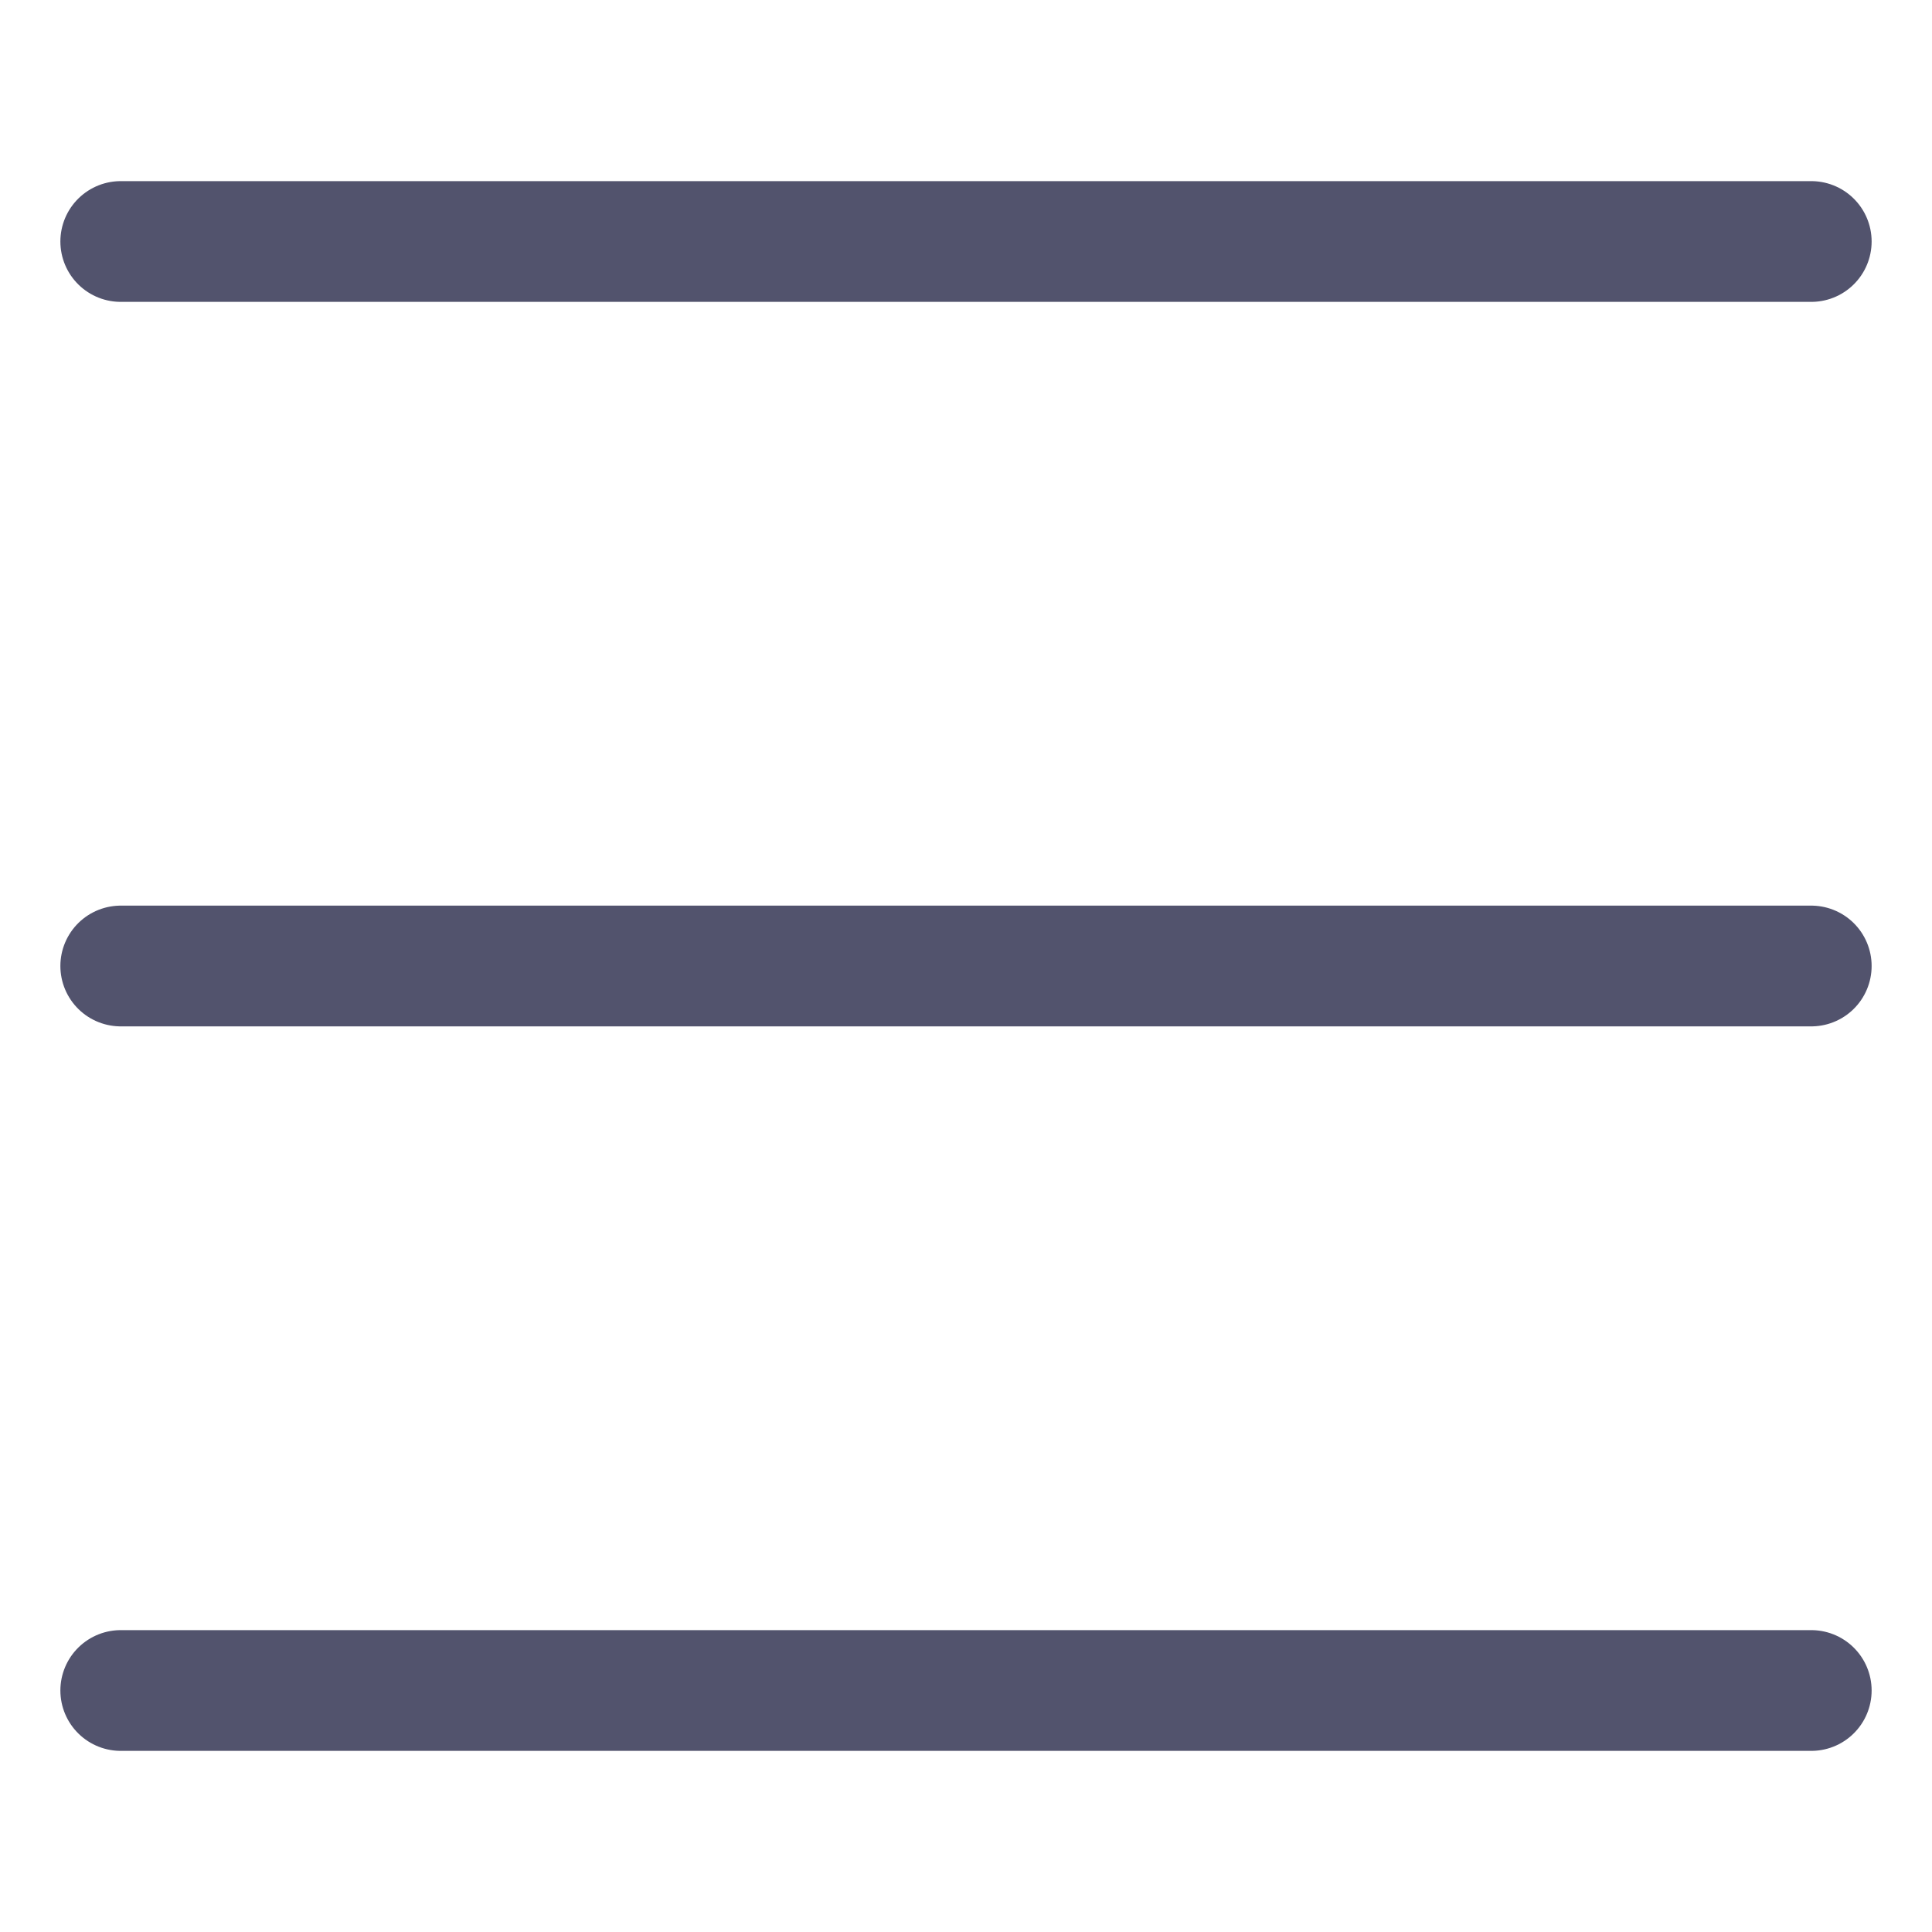
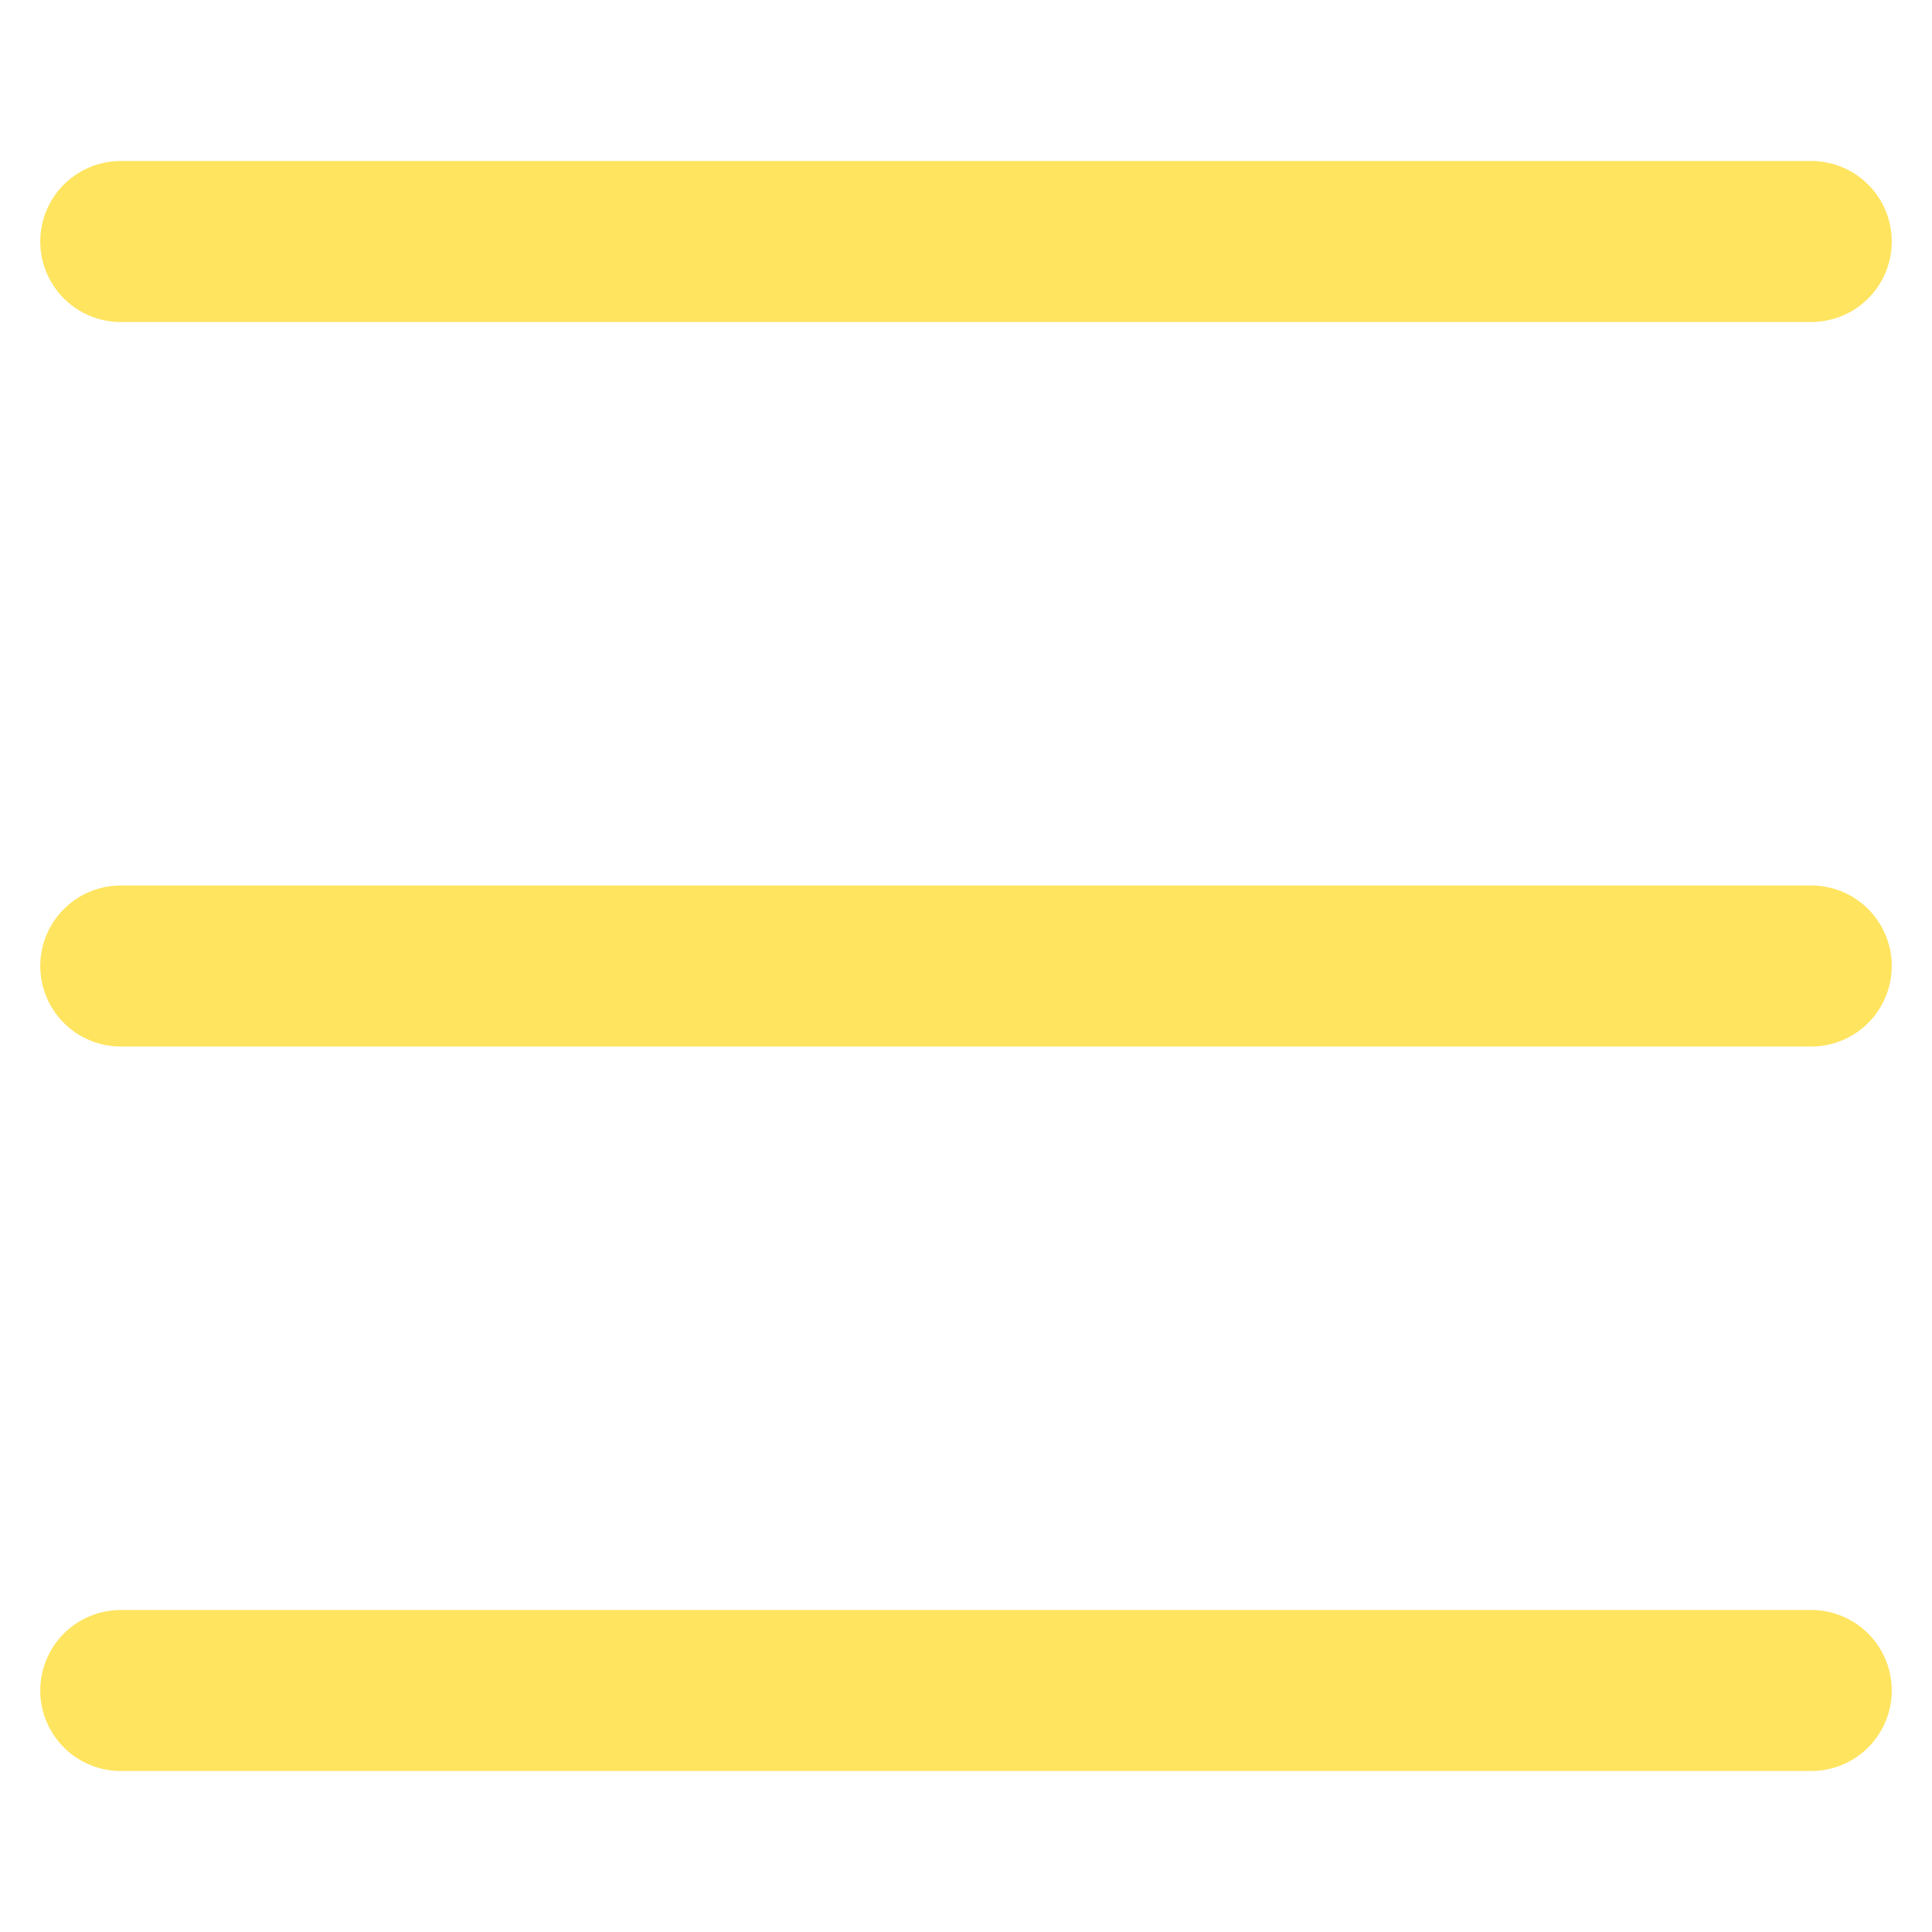
<svg xmlns="http://www.w3.org/2000/svg" width="24" height="24" viewBox="0 0 24 24" fill="none">
-   <path d="M1.5 12H22.5" stroke="#52536D" stroke-width="1.5" stroke-linecap="round" stroke-linejoin="round" />
-   <path d="M1.5 21H22.5" stroke="#52536D" stroke-width="1.5" stroke-linecap="round" stroke-linejoin="round" />
-   <path d="M1.5 3H22.5" stroke="#52536D" stroke-width="1.5" stroke-linecap="round" stroke-linejoin="round" />
+   <path d="M1.5 12H22.5" stroke="#ffe45f" stroke-width="2" stroke-linecap="round" stroke-linejoin="round" />
+   <path d="M1.5 21H22.5" stroke="#ffe45f" stroke-width="2" stroke-linecap="round" stroke-linejoin="round" />
+   <path d="M1.5 3H22.5" stroke="#ffe45f" stroke-width="2" stroke-linecap="round" stroke-linejoin="round" />
</svg>
